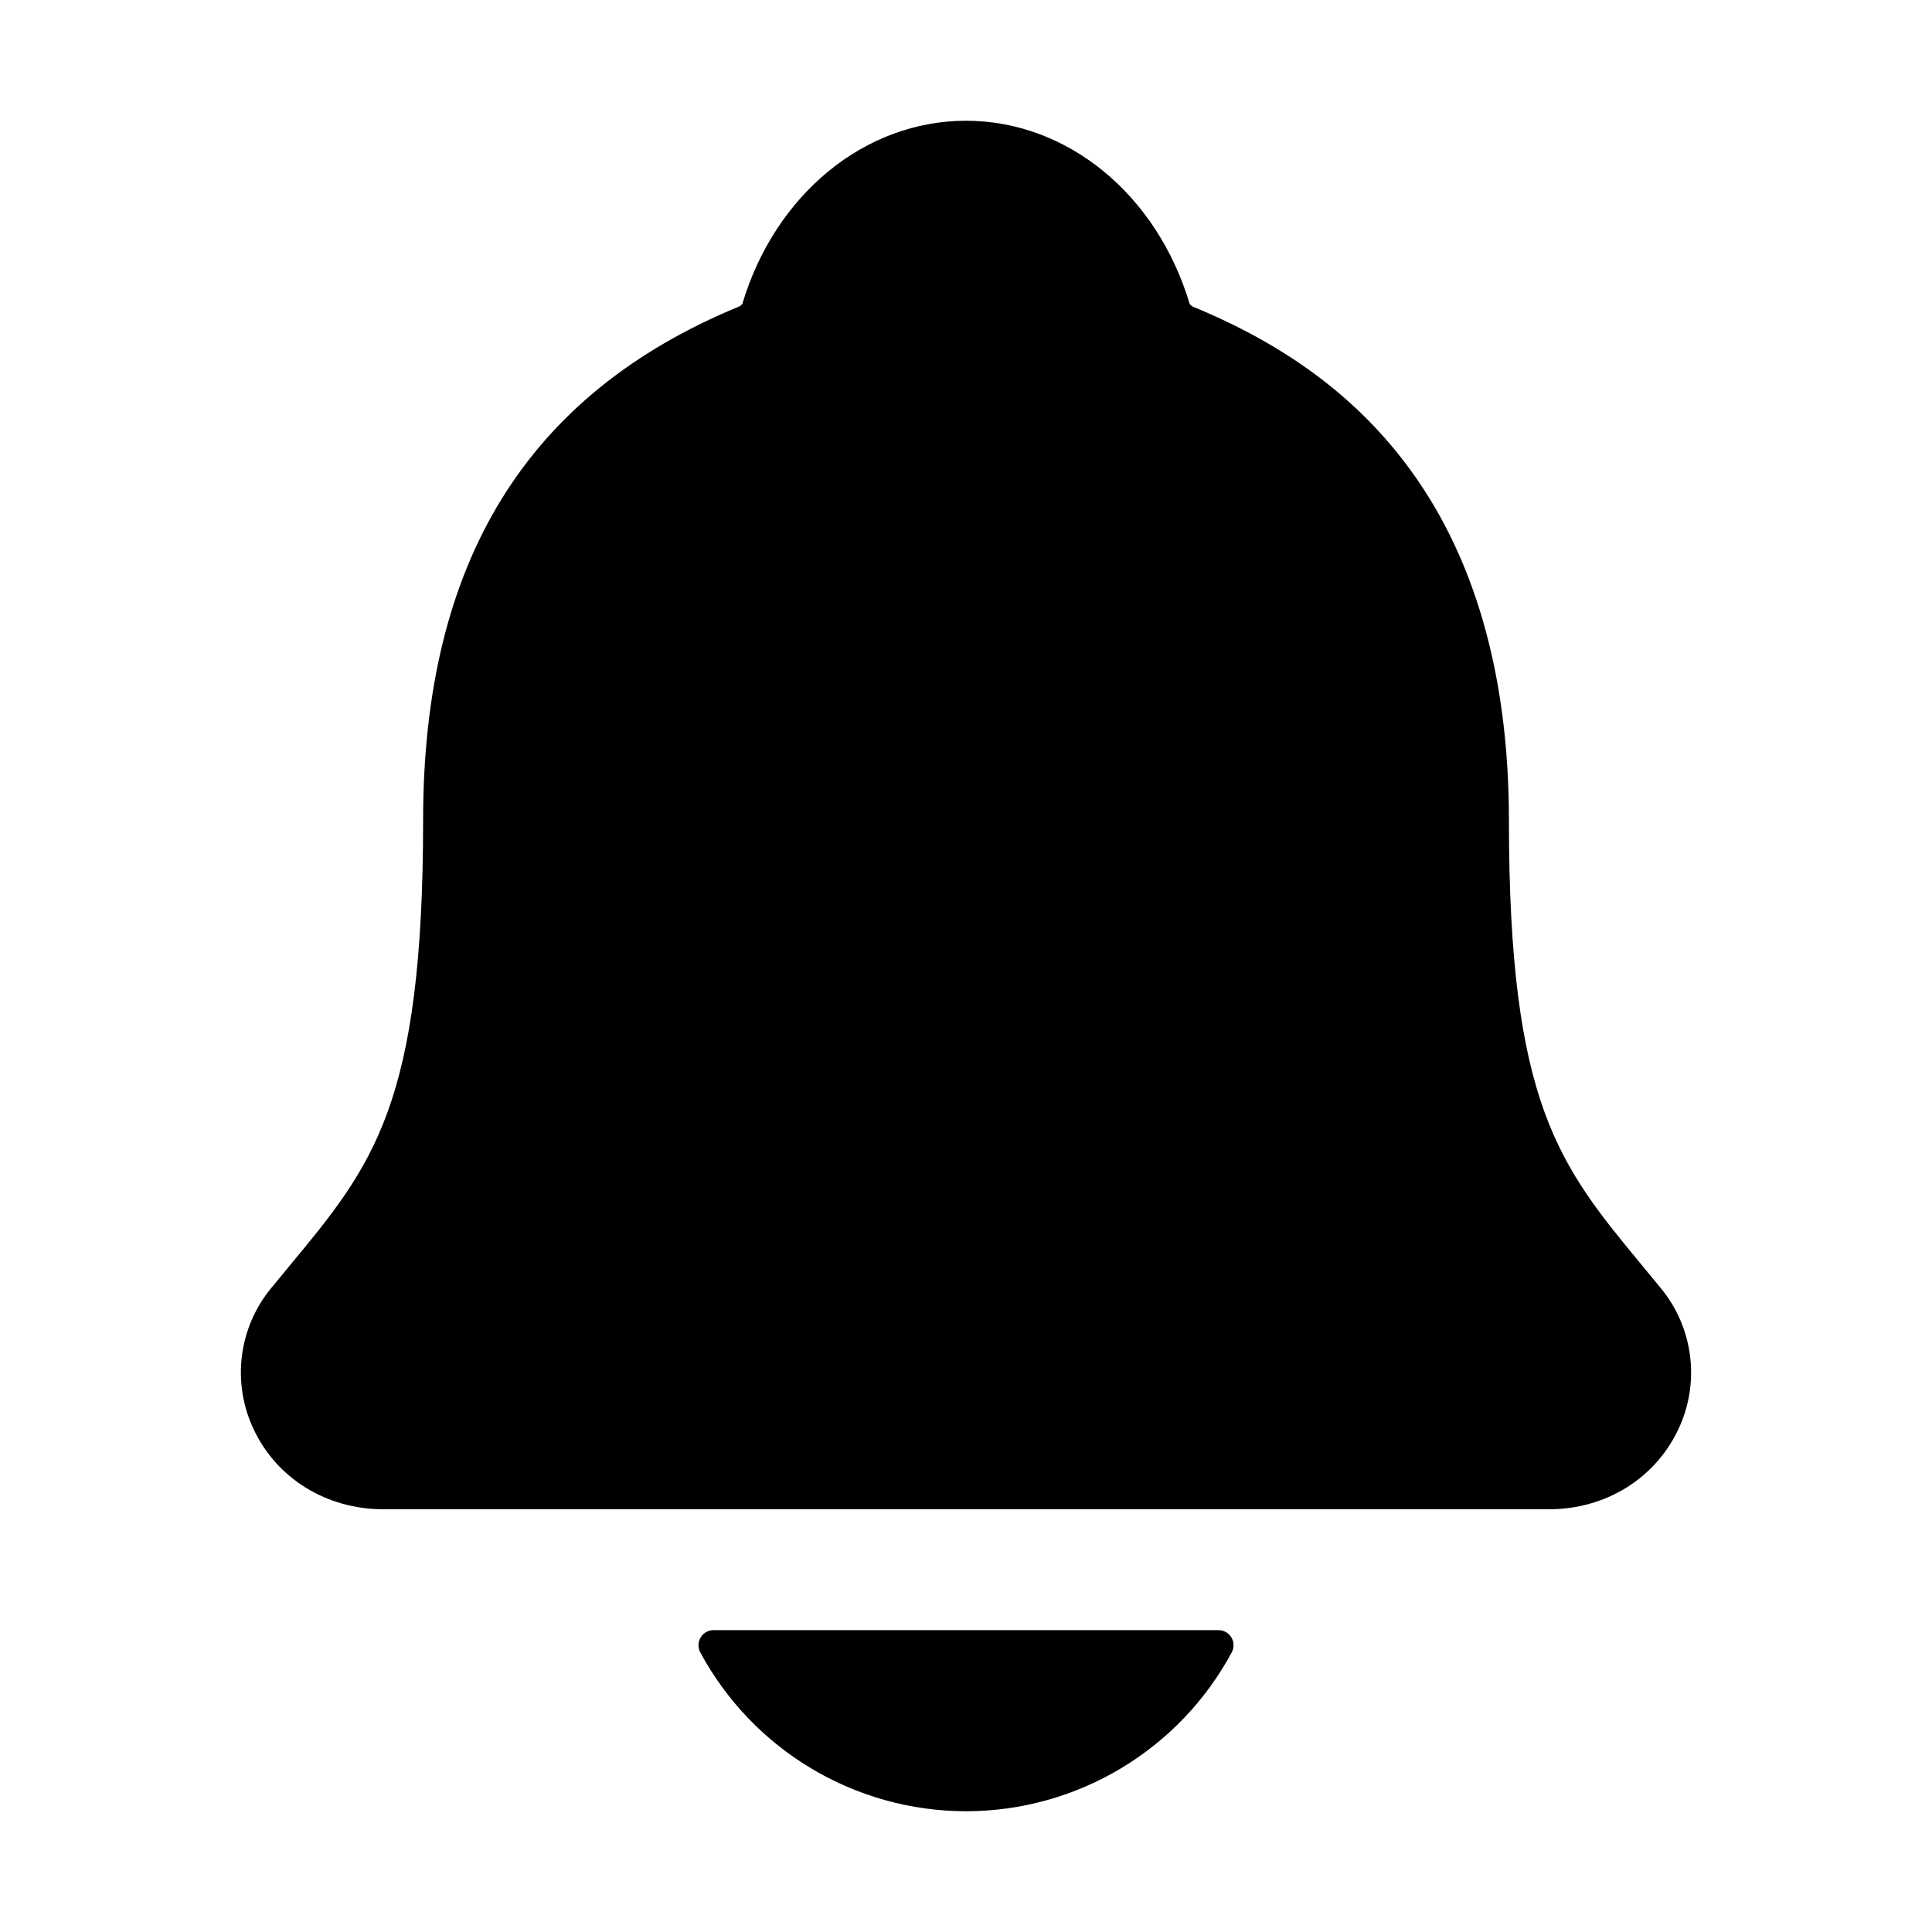
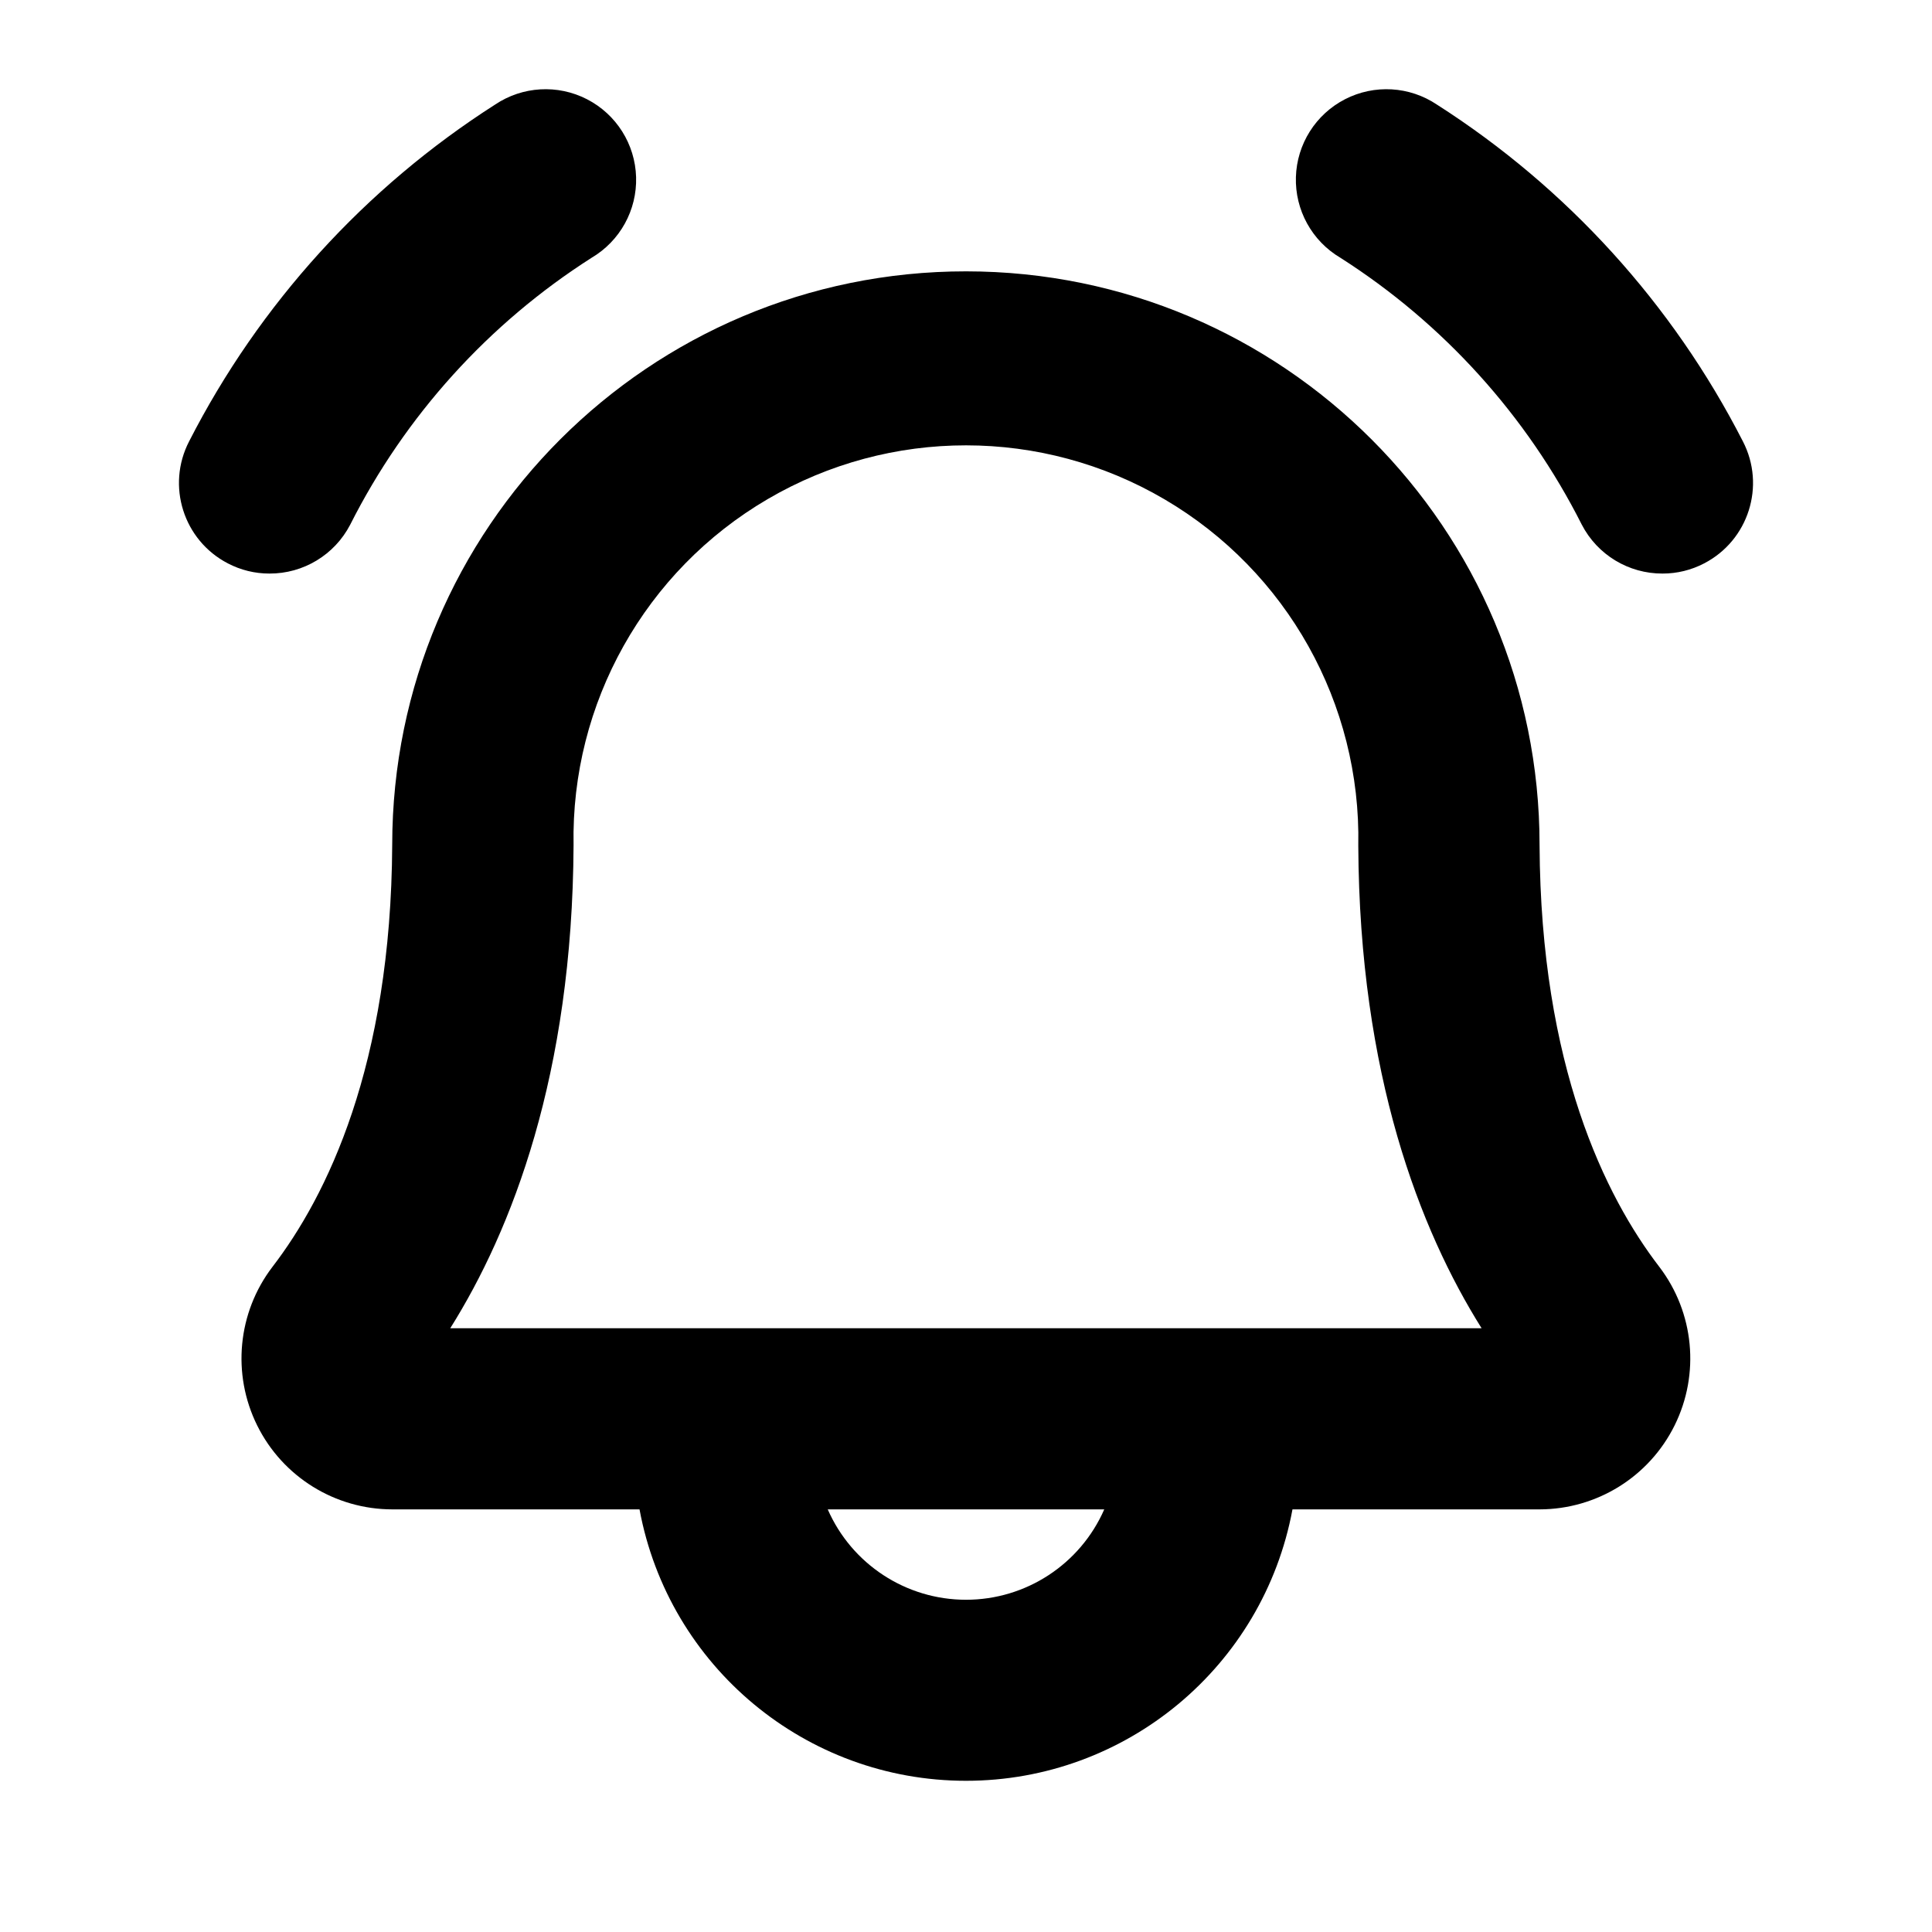
- <svg xmlns="http://www.w3.org/2000/svg" width="32" height="32" viewBox="0 0 512 512">
-   <path fill="currentColor" d="M440.08 341.31c-1.66-2-3.29-4-4.89-5.93c-22-26.61-35.31-42.67-35.31-118c0-39-9.33-71-27.72-95c-13.56-17.73-31.89-31.18-56.05-41.12a3 3 0 0 1-.82-.67C306.6 51.49 282.82 32 256 32s-50.59 19.49-59.28 48.56a3.13 3.13 0 0 1-.81.65c-56.38 23.21-83.78 67.74-83.78 136.14c0 75.36-13.29 91.42-35.31 118c-1.6 1.93-3.23 3.89-4.89 5.93a35.16 35.16 0 0 0-4.65 37.62c6.17 13 19.32 21.07 34.33 21.07H410.5c14.94 0 28-8.06 34.19-21a35.17 35.17 0 0 0-4.61-37.66ZM256 480a80.06 80.06 0 0 0 70.44-42.13a4 4 0 0 0-3.54-5.87H189.12a4 4 0 0 0-3.55 5.87A80.06 80.06 0 0 0 256 480Z" />
+ <svg xmlns="http://www.w3.org/2000/svg" width="32" height="32" viewBox="0 0 256 256">
+   <path fill="currentColor" d="M35.7 76a11.86 11.86 0 0 1-5.51-1.35a12 12 0 0 1-5.13-16.17A115.25 115.25 0 0 1 65.6 13.86a12 12 0 1 1 12.8 20.29a90.1 90.1 0 0 0-32 35.38A12 12 0 0 1 35.7 76Zm195.24-17.52a115.25 115.25 0 0 0-40.54-44.62a12 12 0 1 0-12.8 20.29a90.1 90.1 0 0 1 32 35.38A12 12 0 0 0 220.3 76a11.86 11.86 0 0 0 5.51-1.35a12 12 0 0 0 5.13-16.17Zm-11.06 109.4A20 20 0 0 1 204 200h-32.74a44 44 0 0 1-86.52 0H52a20 20 0 0 1-15.91-32.12c7.17-9.33 15.73-26.62 15.88-55.94A76 76 0 0 1 204 112c.15 29.26 8.71 46.55 15.88 55.88ZM146.32 200h-36.64a20 20 0 0 0 36.64 0Zm50-24c-8.16-13-16.19-33.57-16.34-63.94A52 52 0 1 0 76 112c-.15 30.42-8.18 51-16.34 64Z" />
</svg>
